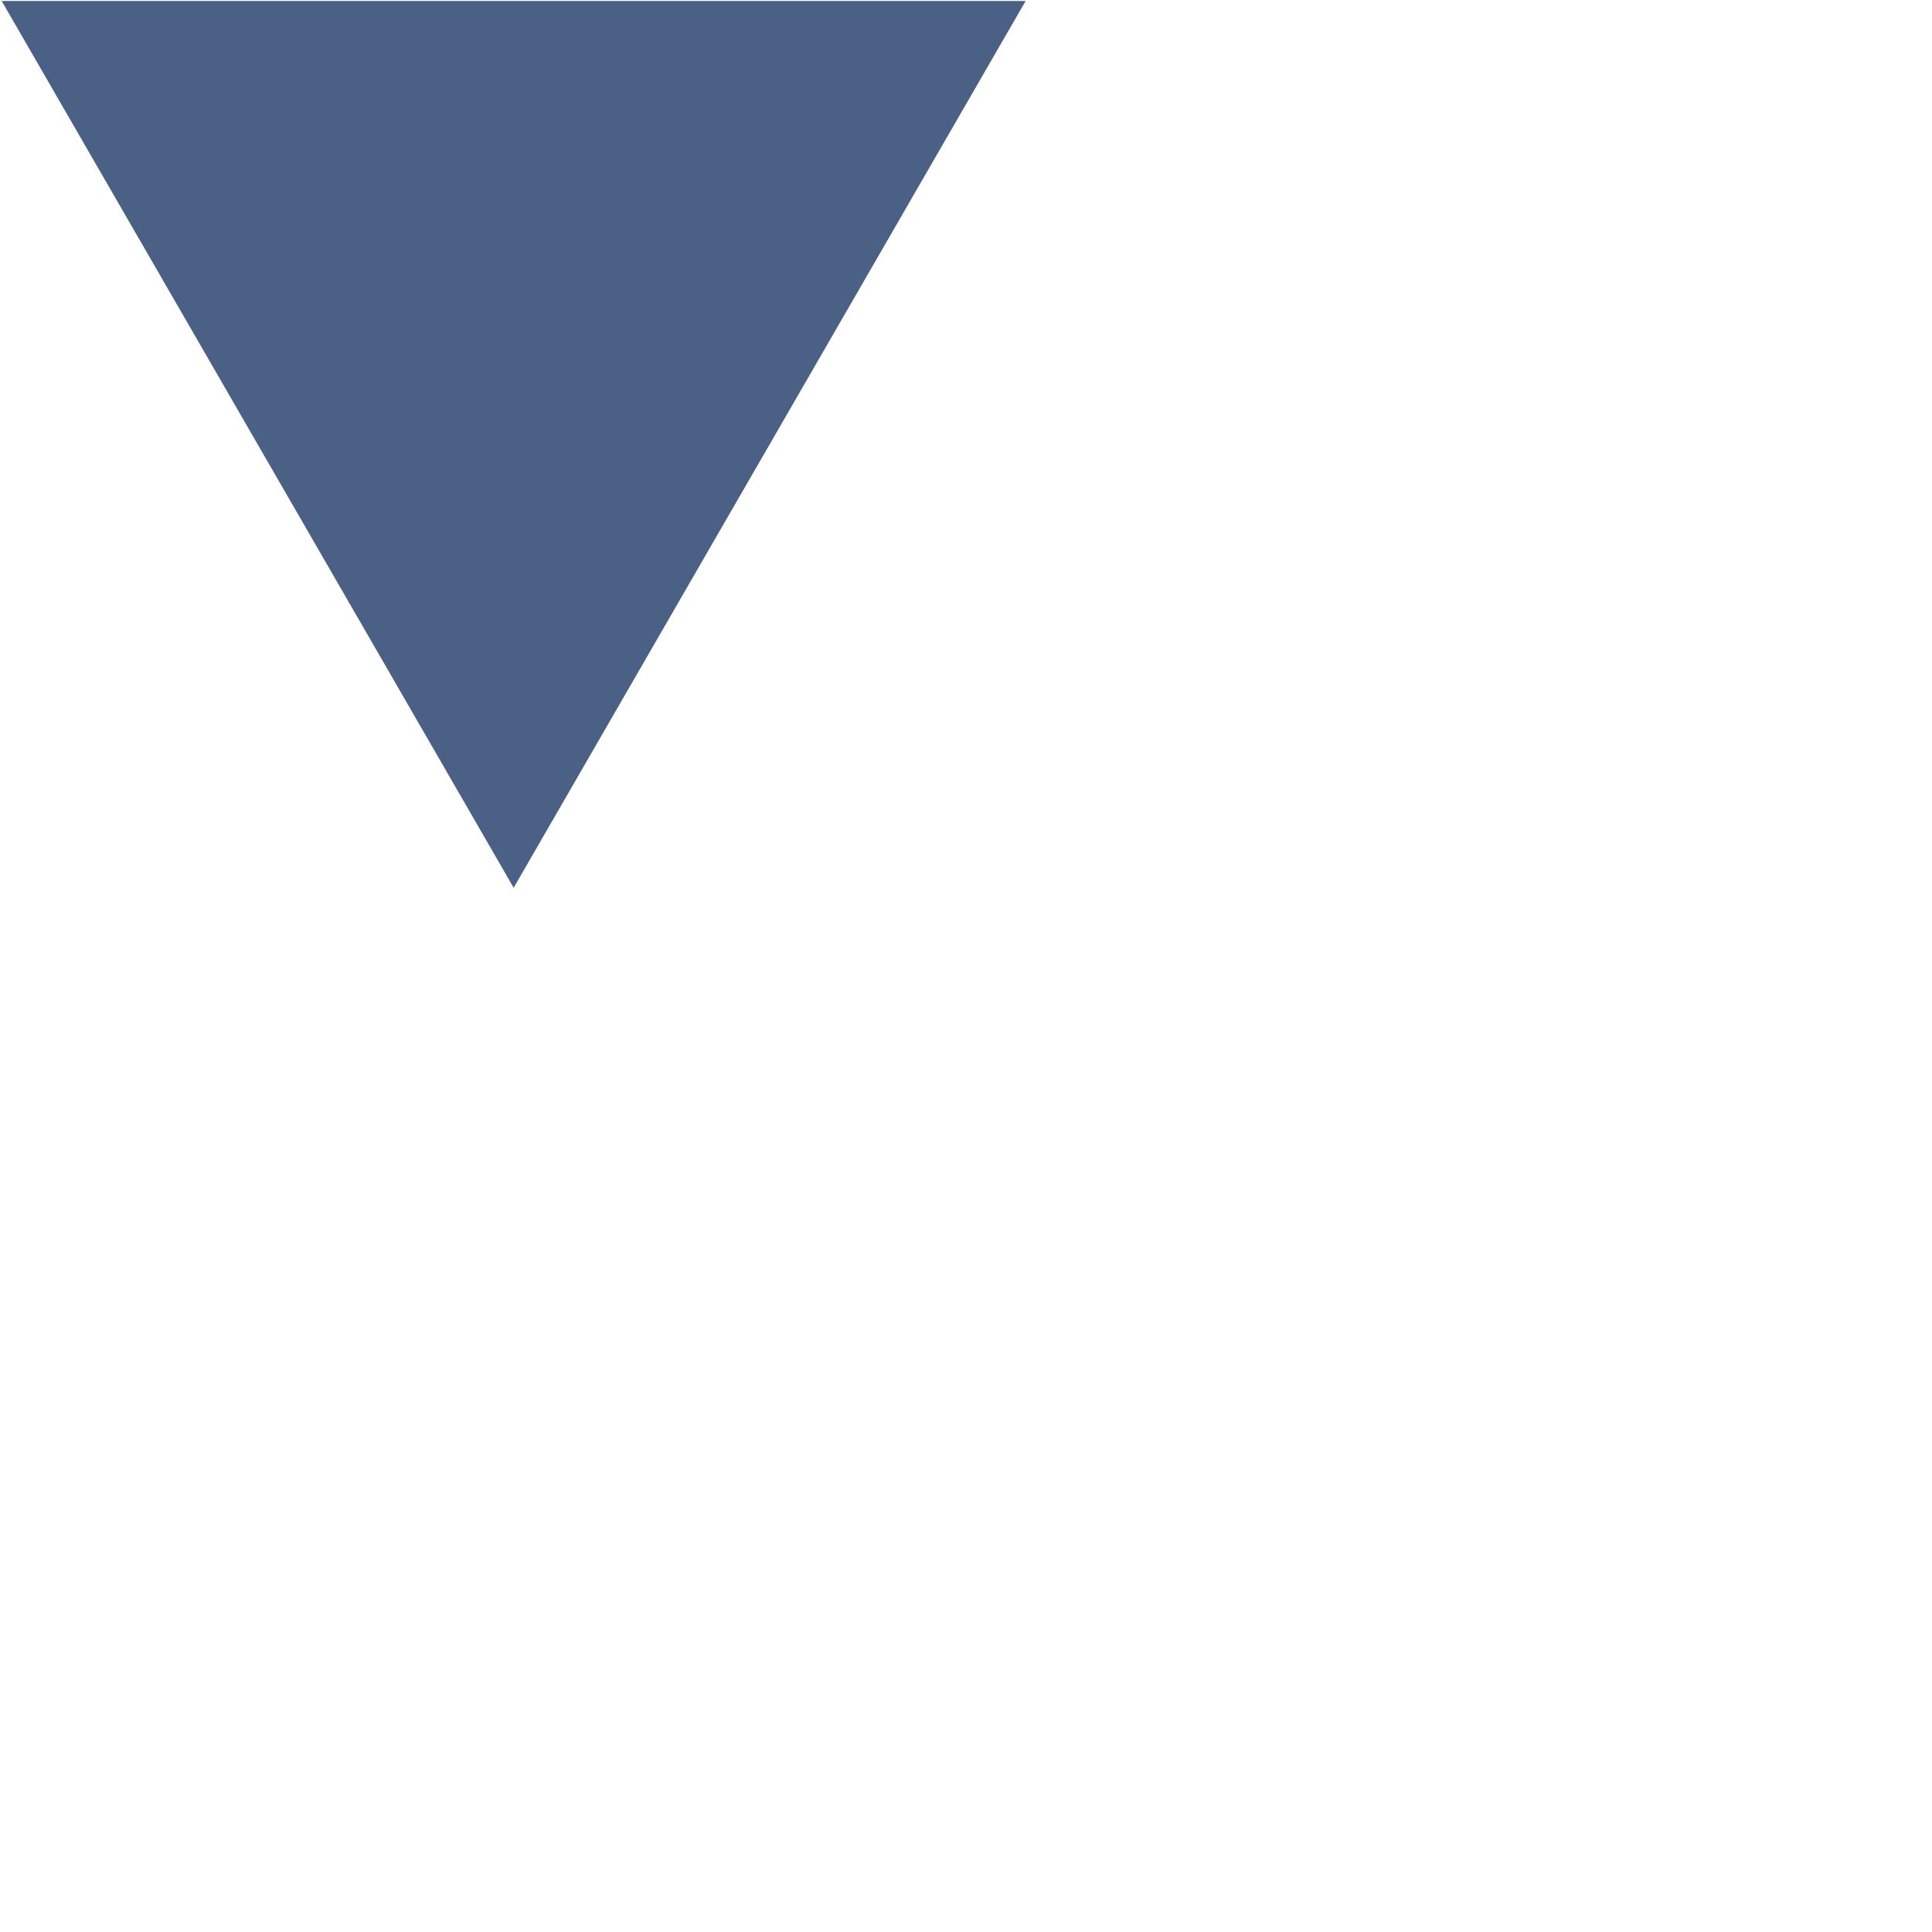
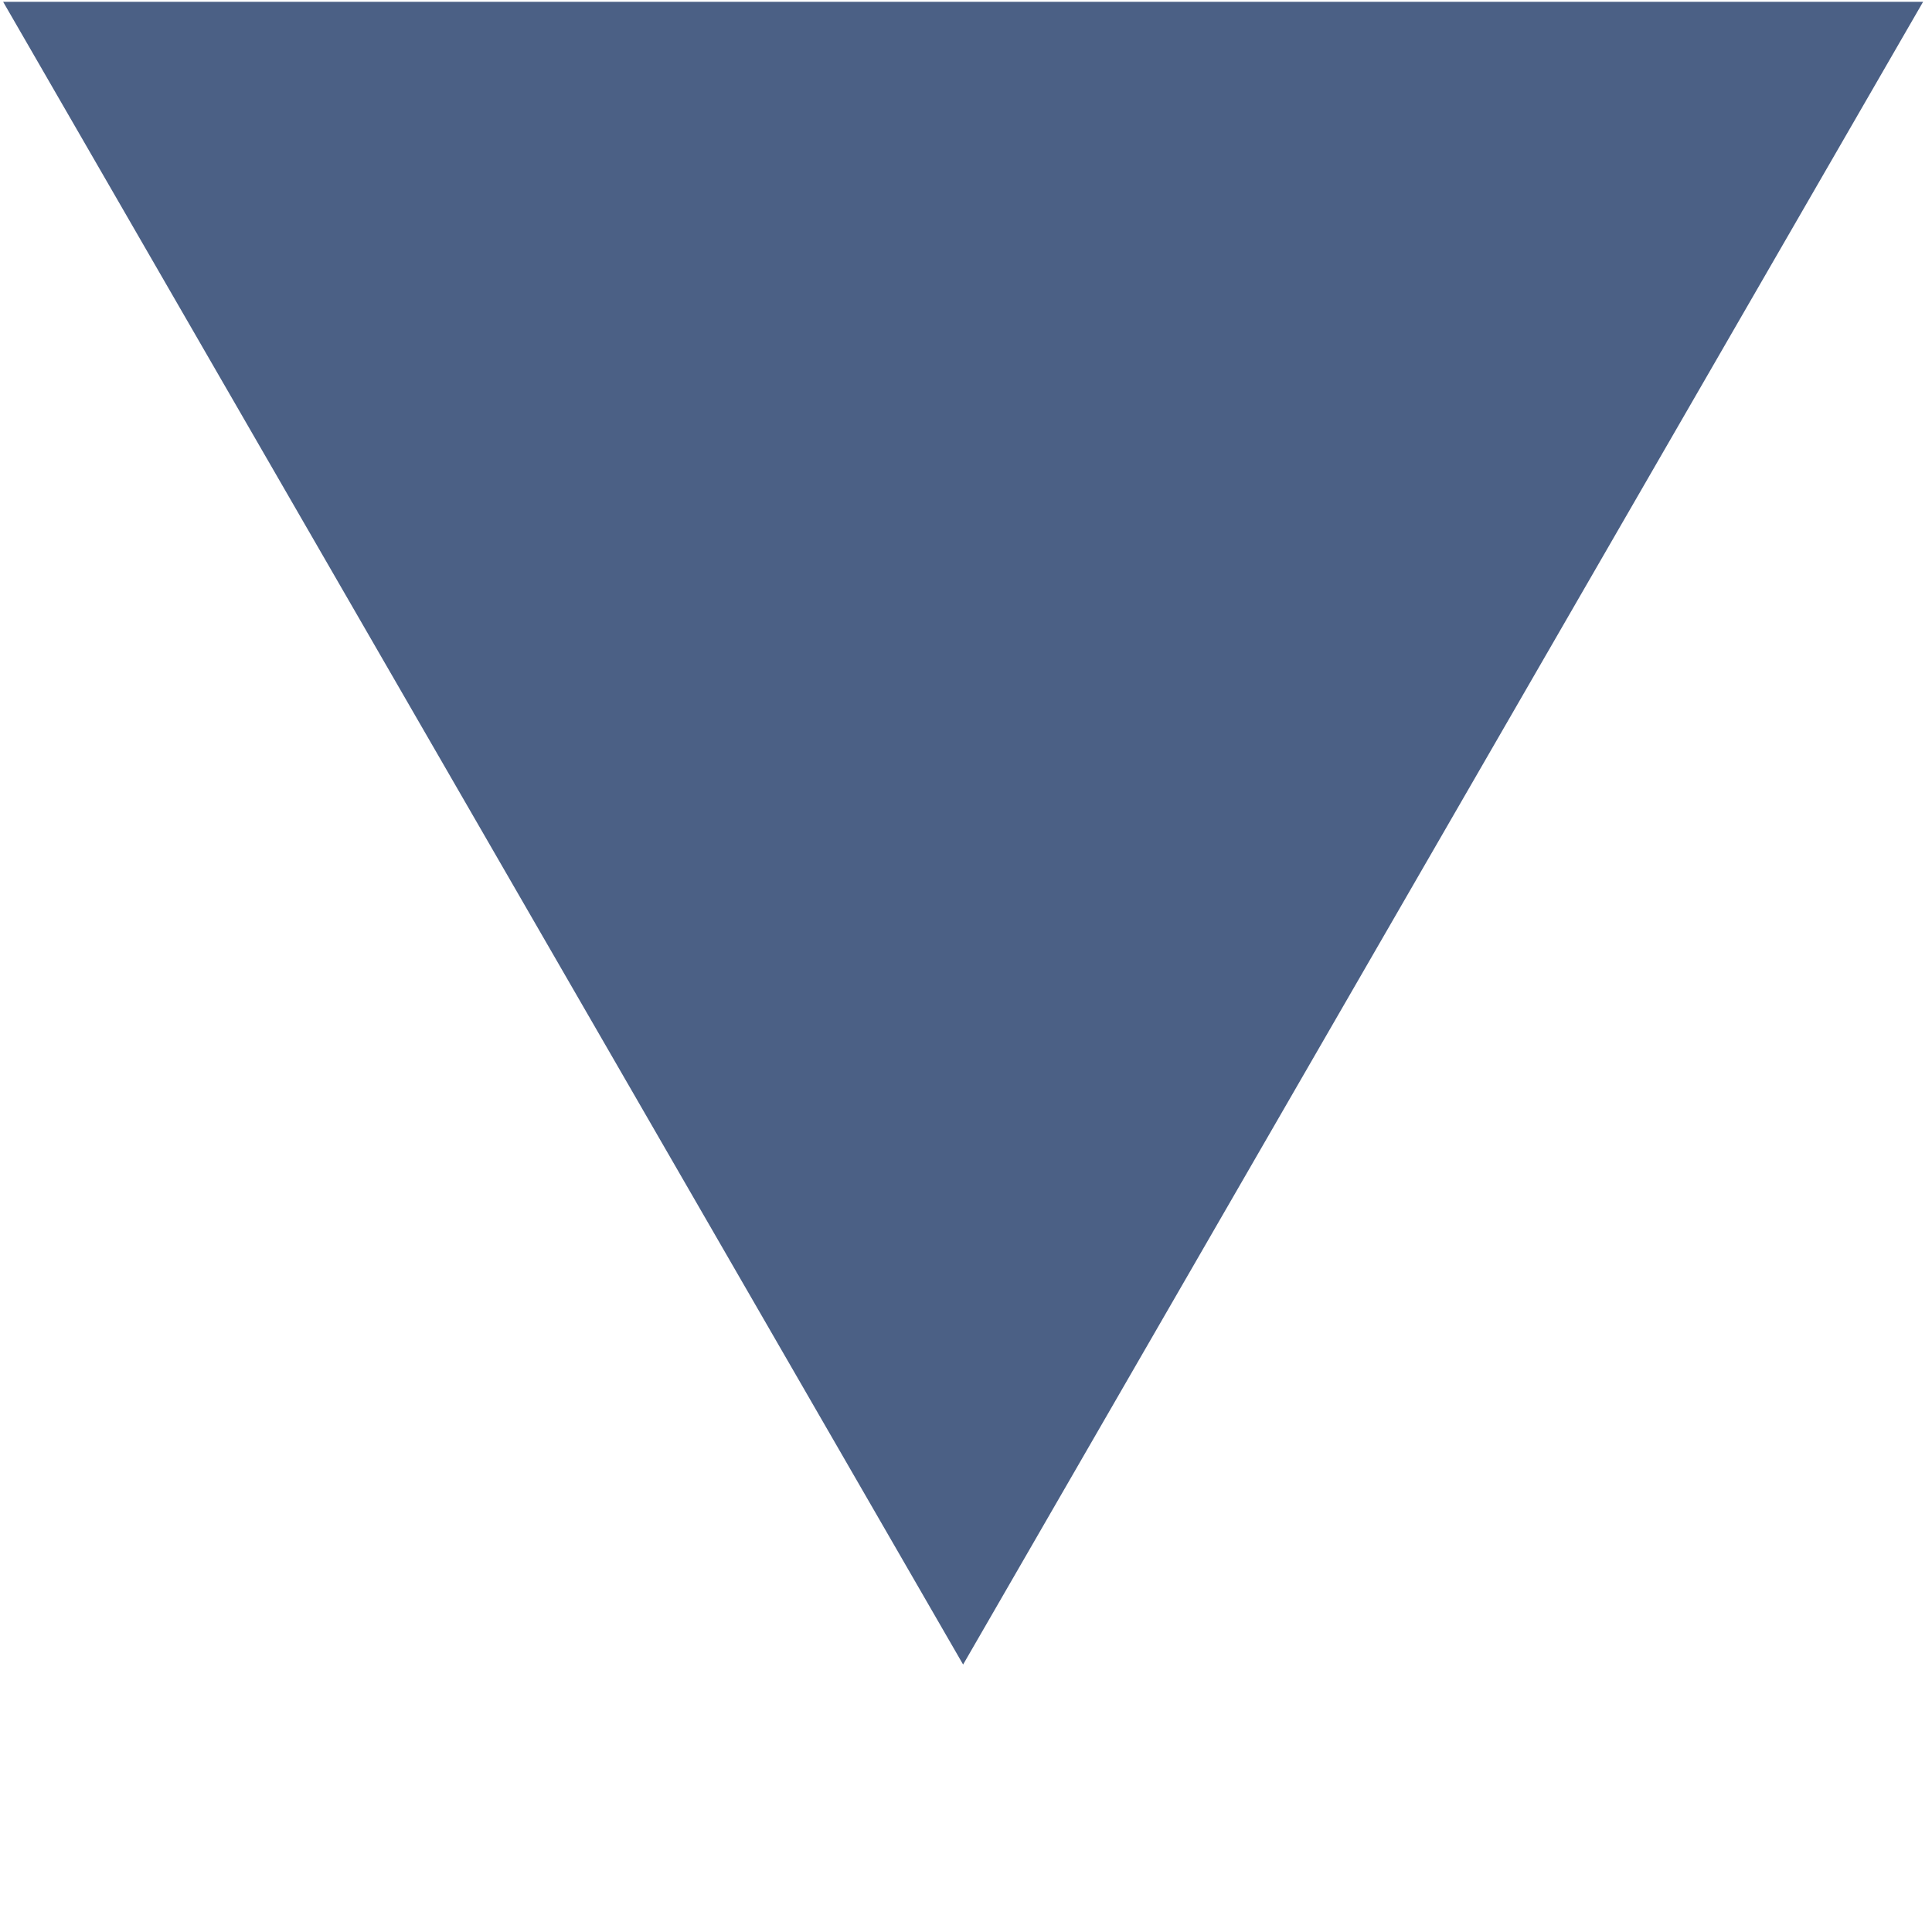
- <svg xmlns="http://www.w3.org/2000/svg" id="body_1" width="30" height="30" fill="rgb(75, 96, 133)">
+ <svg xmlns="http://www.w3.org/2000/svg" id="body_1" width="16" height="16" fill="rgb(75, 96, 133)">
  <g transform="matrix(0.03 0 0 0.03 0 0)">
    <path d="M530.874 0.5L265.87 459.5L0.866 0.5L530.874 0.5" stroke-width="1" fill-rule="nonzero" />
  </g>
</svg>
